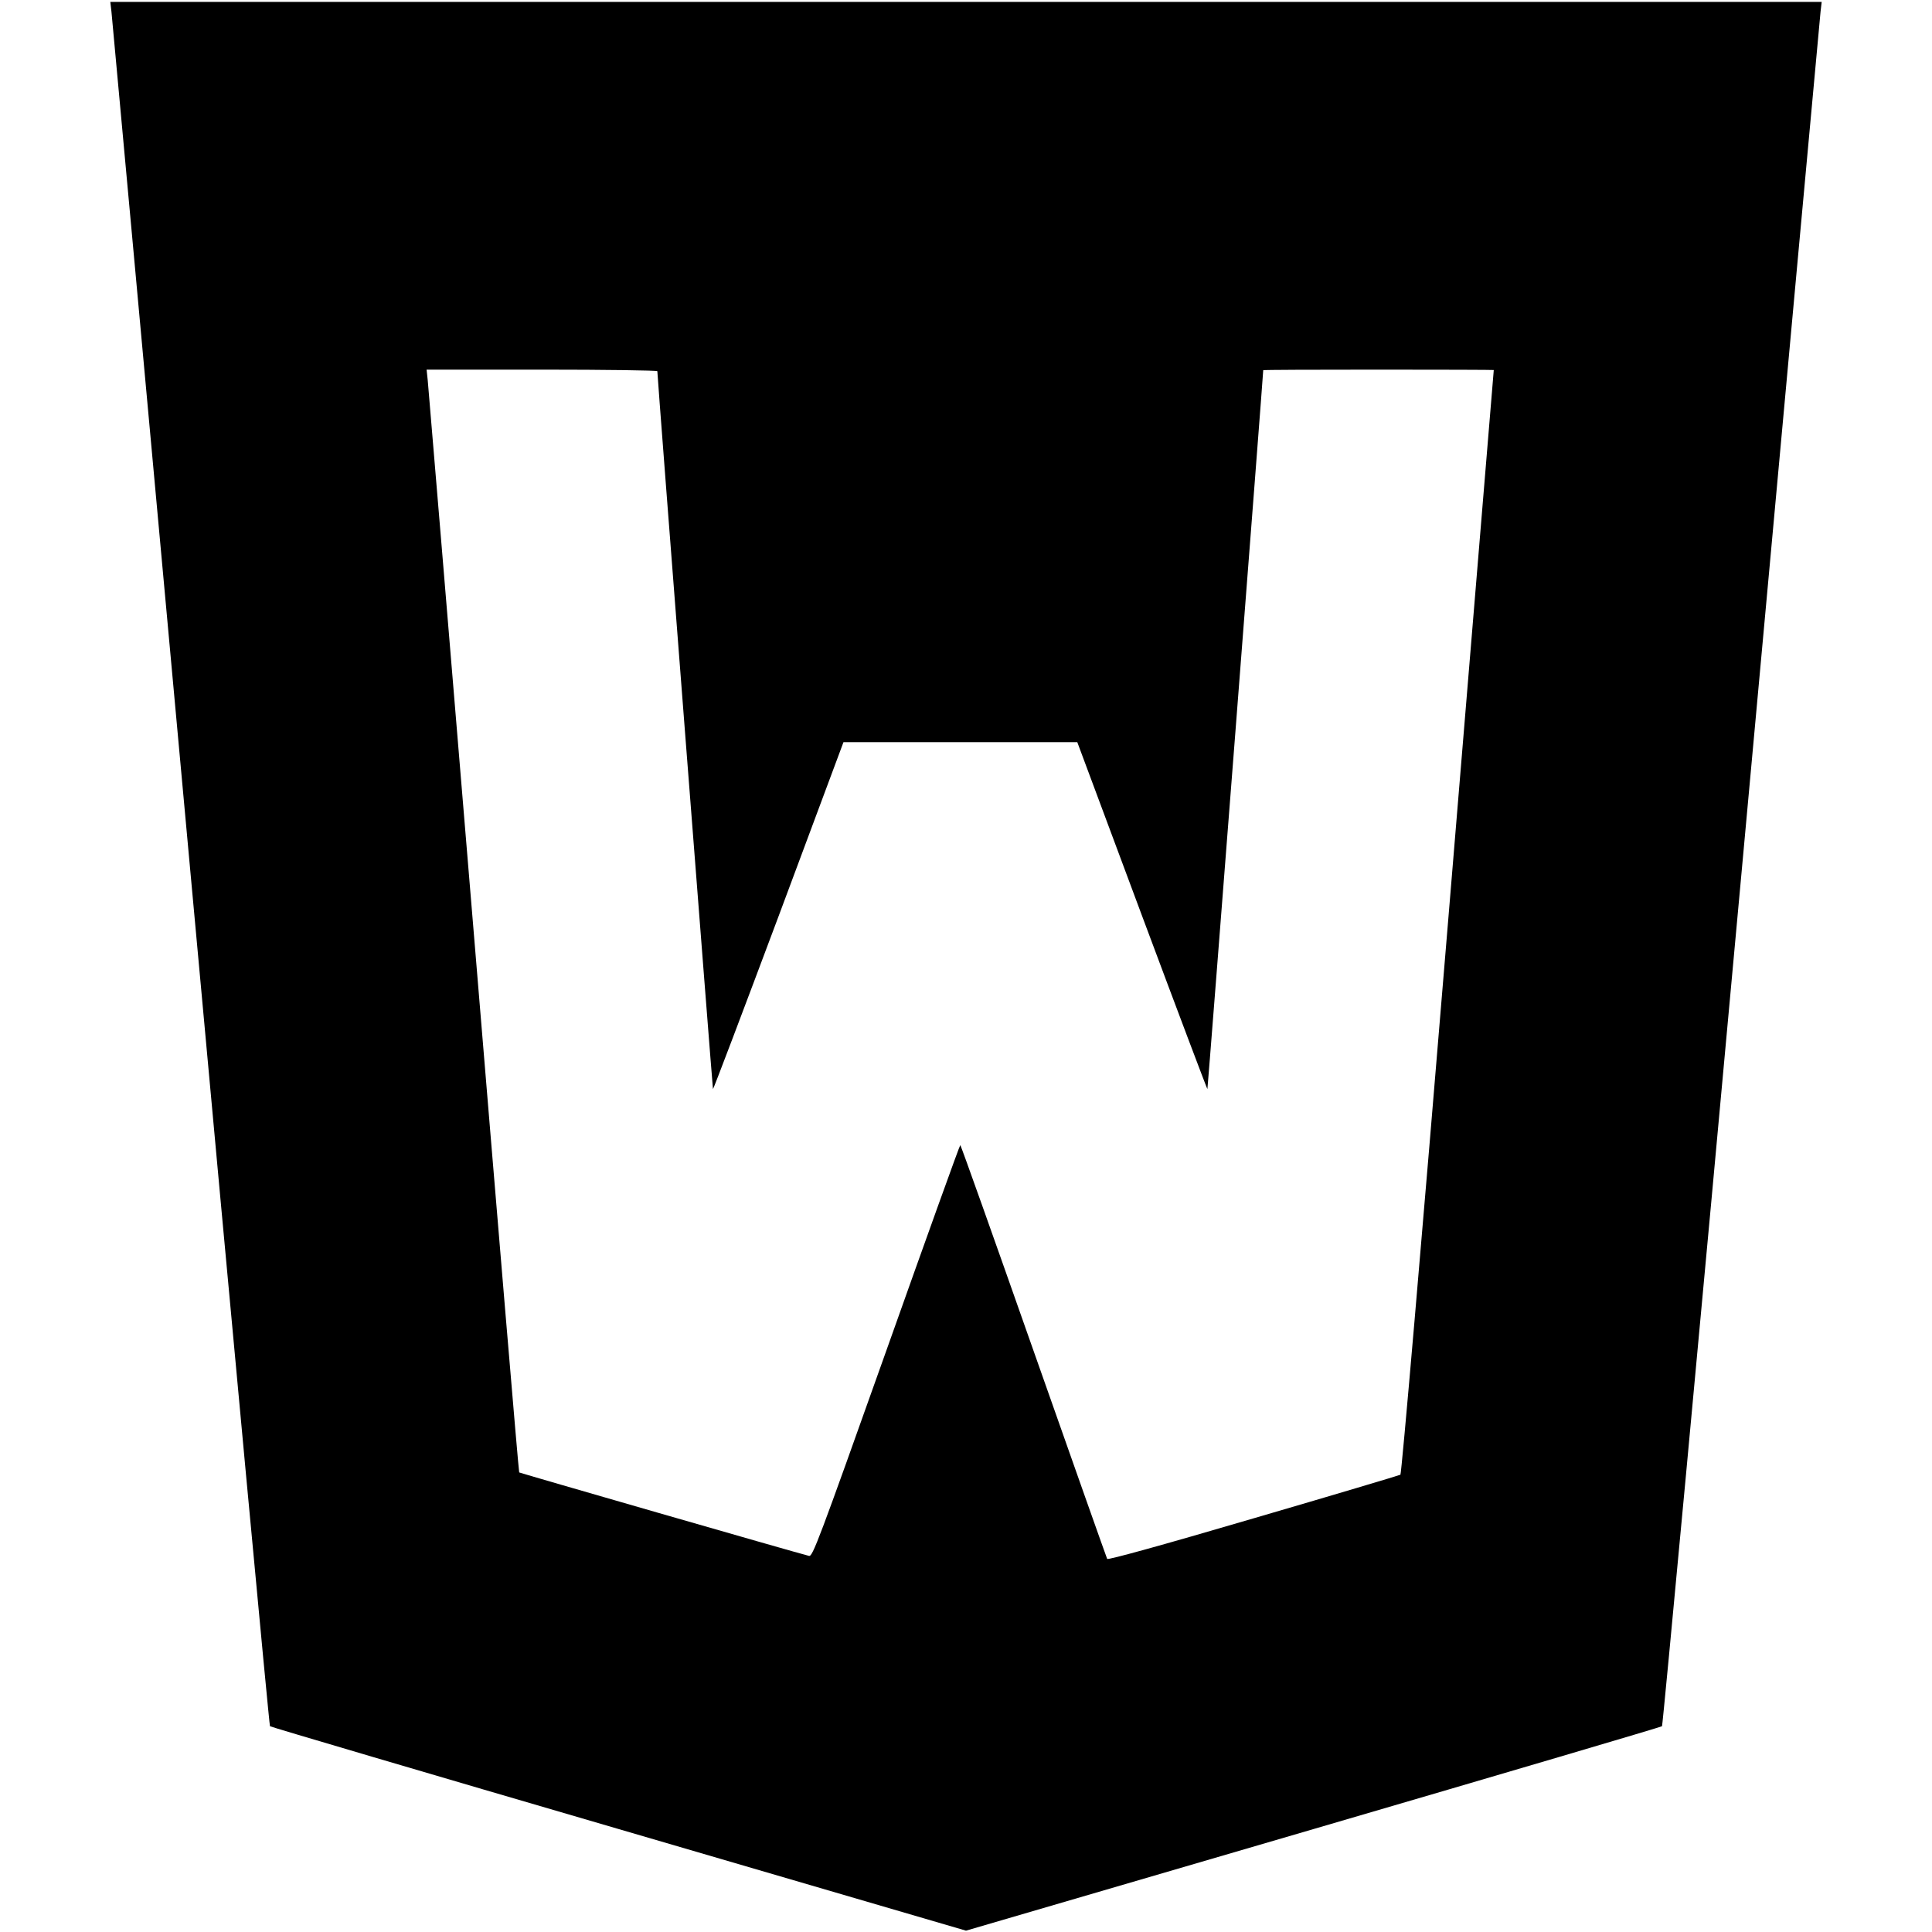
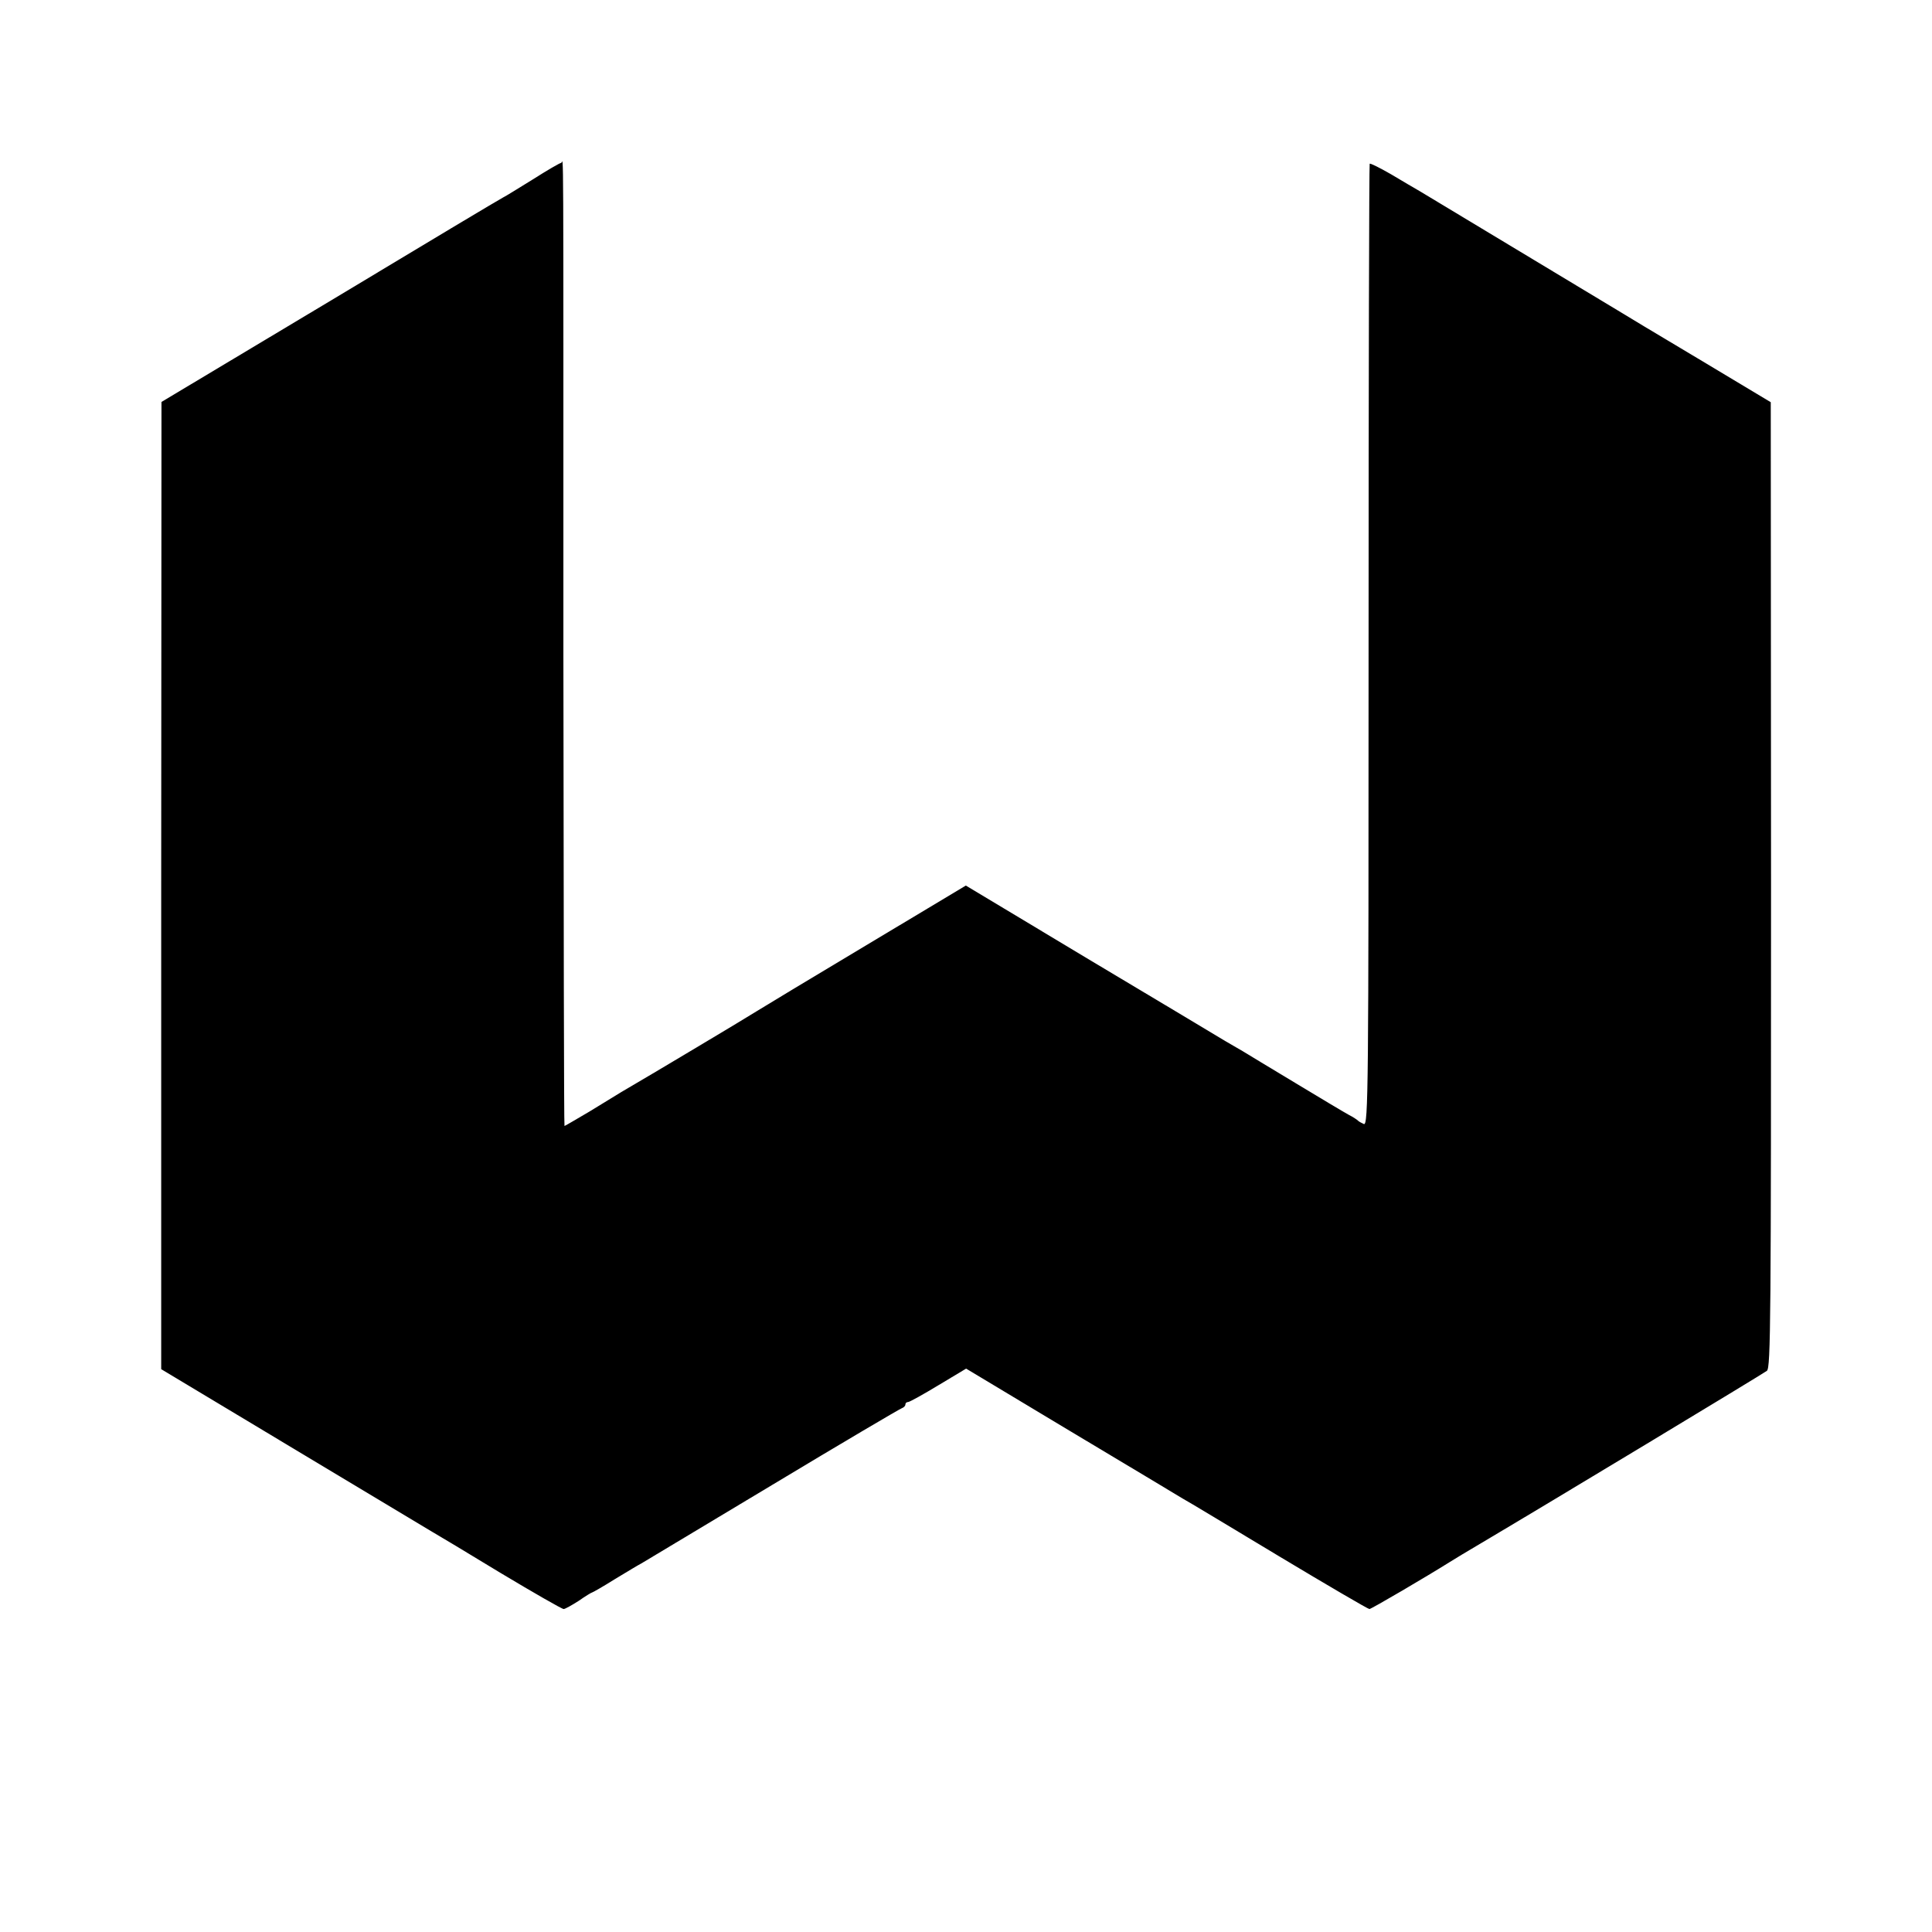
- <svg xmlns="http://www.w3.org/2000/svg" version="1.0" width="1014pt" height="1014pt" viewBox="0 0 1014 1014" preserveAspectRatio="xMidYMid meet">
-   <g transform="translate(0,1014) scale(0.1,-0.1)" fill="#000000" stroke="none">
-     <path d="M585 10078 c3 -29 190 -2064 415 -4522 225 -2458 413 -4472 417 -4476 4 -4 828 -247 1831 -540 l1822 -533 1823 533 c1002 293 1826 536 1830 540 4 4 192 2018 417 4476 225 2458 412 4493 415 4522 l6 52 -4491 0 -4491 0 6 -52z m2865 -1886 c0 -31 290 -3765 292 -3768 2 -2 157 407 345 909 l340 912 613 0 614 0 340 -912 c187 -501 342 -911 343 -909 2 2 293 3750 293 3773 0 2 272 3 605 3 333 0 605 -1 605 -2 0 -2 -108 -1305 -240 -2897 -142 -1719 -244 -2897 -250 -2901 -5 -3 -353 -107 -771 -229 -490 -144 -764 -219 -768 -213 -3 6 -177 497 -386 1091 -209 594 -382 1081 -385 1081 -3 0 -178 -487 -389 -1081 -357 -1003 -386 -1080 -405 -1075 -76 19 -1518 435 -1521 438 -3 3 -110 1280 -239 2839 -129 1559 -238 2860 -241 2892 l-6 57 606 0 c333 0 605 -4 605 -8z" />
+ <svg xmlns="http://www.w3.org/2000/svg" version="1.0" width="16pt" height="16pt" viewBox="0 0 16 16" preserveAspectRatio="xMidYMid meet">
+   <g transform="translate(0,16) scale(0.002286,-0.002286)" fill="#000000" stroke="none">
+     <path d="M1930 6349 c-52 -32 -100 -62 -107 -65 -7 -3 -288 -171 -625 -374 l-613 -367 -1 -1752 0 -1752 478 -287 c263 -158 490 -294 505 -303 16 -9 126 -75 246 -148 120 -72 223 -131 229 -131 5 0 30 14 55 30 24 17 46 30 48 30 2 0 39 21 82 48 43 26 86 52 96 57 10 6 223 134 475 285 251 151 463 276 470 278 6 2 12 8 12 13 0 5 4 9 10 9 5 0 54 27 110 61 l100 60 378 -227 c207 -124 391 -234 407 -244 17 -9 173 -103 349 -209 175 -105 322 -191 327 -191 7 0 211 120 289 169 14 9 67 41 118 71 230 136 1019 612 1033 623 14 11 15 181 15 1760 l-1 1749 -265 159 c-146 87 -276 165 -290 174 -433 261 -687 414 -714 430 -19 11 -67 39 -107 63 -40 23 -74 40 -77 38 -2 -3 -4 -788 -4 -1745 0 -1612 -1 -1739 -17 -1734 -9 4 -18 9 -21 12 -3 3 -17 13 -33 21 -15 8 -102 60 -193 115 -91 55 -178 107 -192 116 -15 9 -43 25 -62 36 -19 12 -239 143 -488 292 l-453 272 -362 -217 c-199 -119 -378 -227 -397 -239 -28 -18 -367 -221 -489 -292 -16 -10 -69 -42 -116 -71 -48 -28 -88 -52 -90 -52 -2 0 -3 766 -4 1703 0 1979 1 1787 -8 1786 -5 0 -51 -27 -103 -60z" />
  </g>
</svg>
